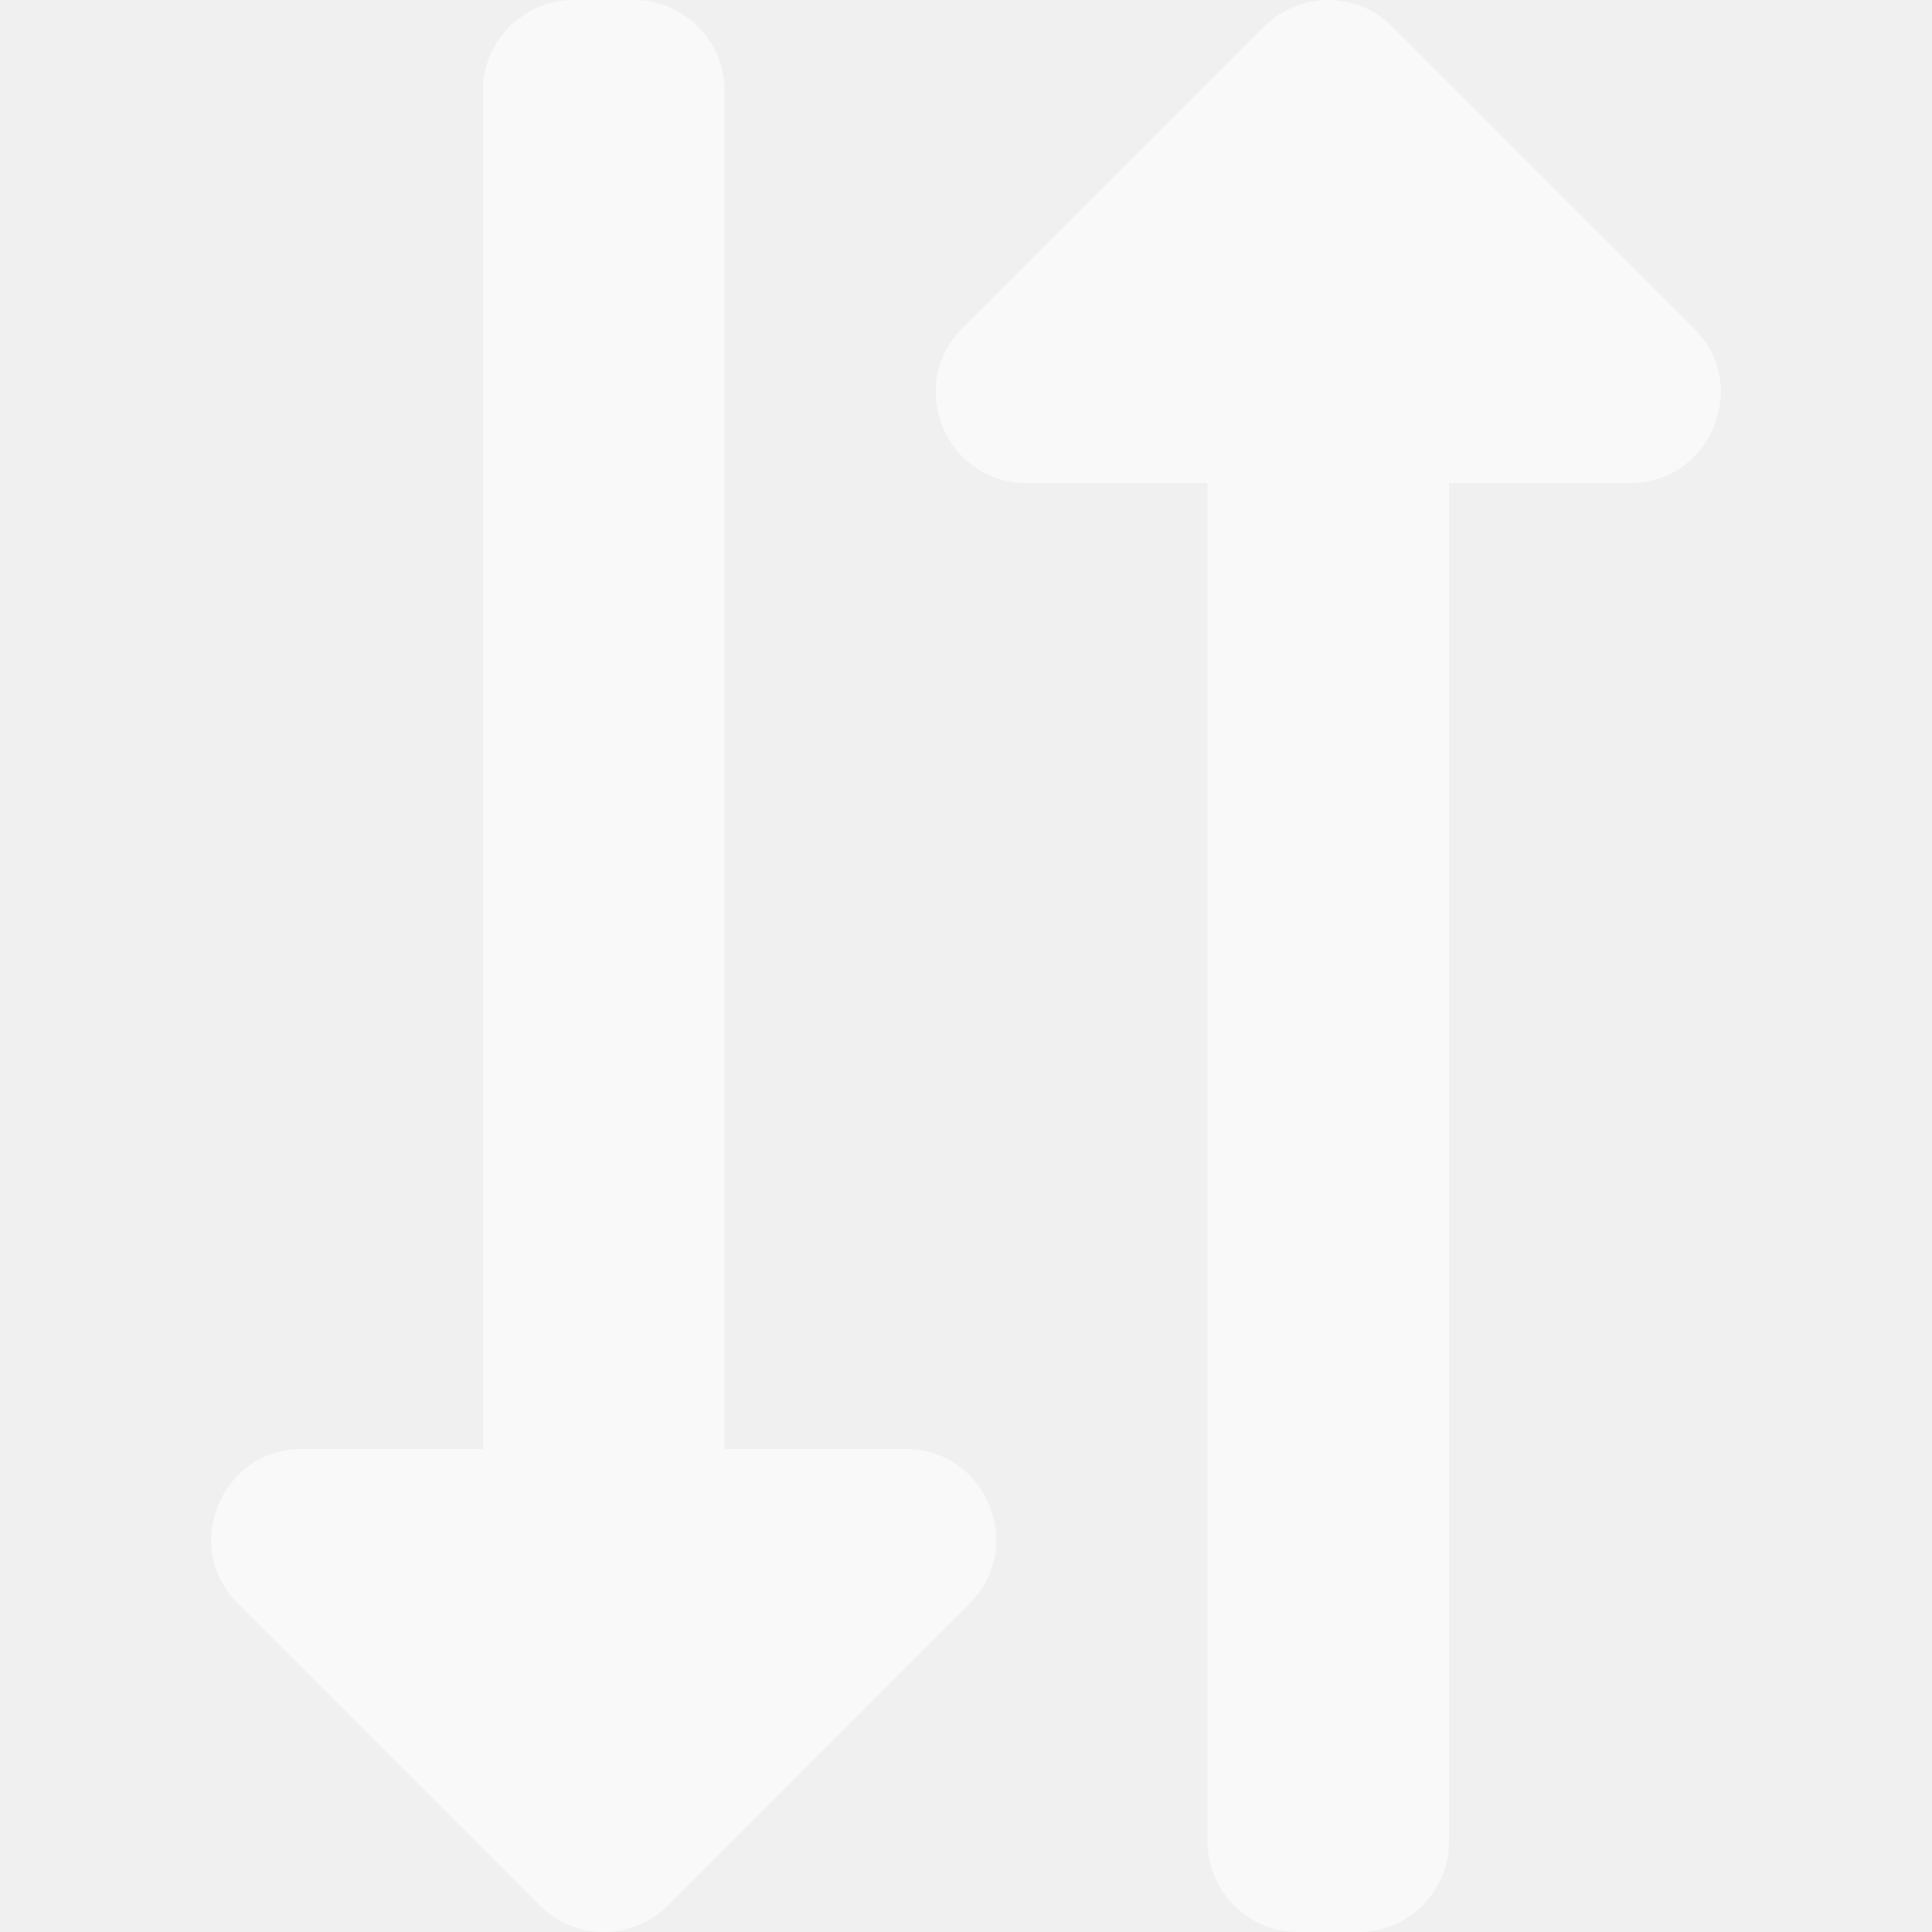
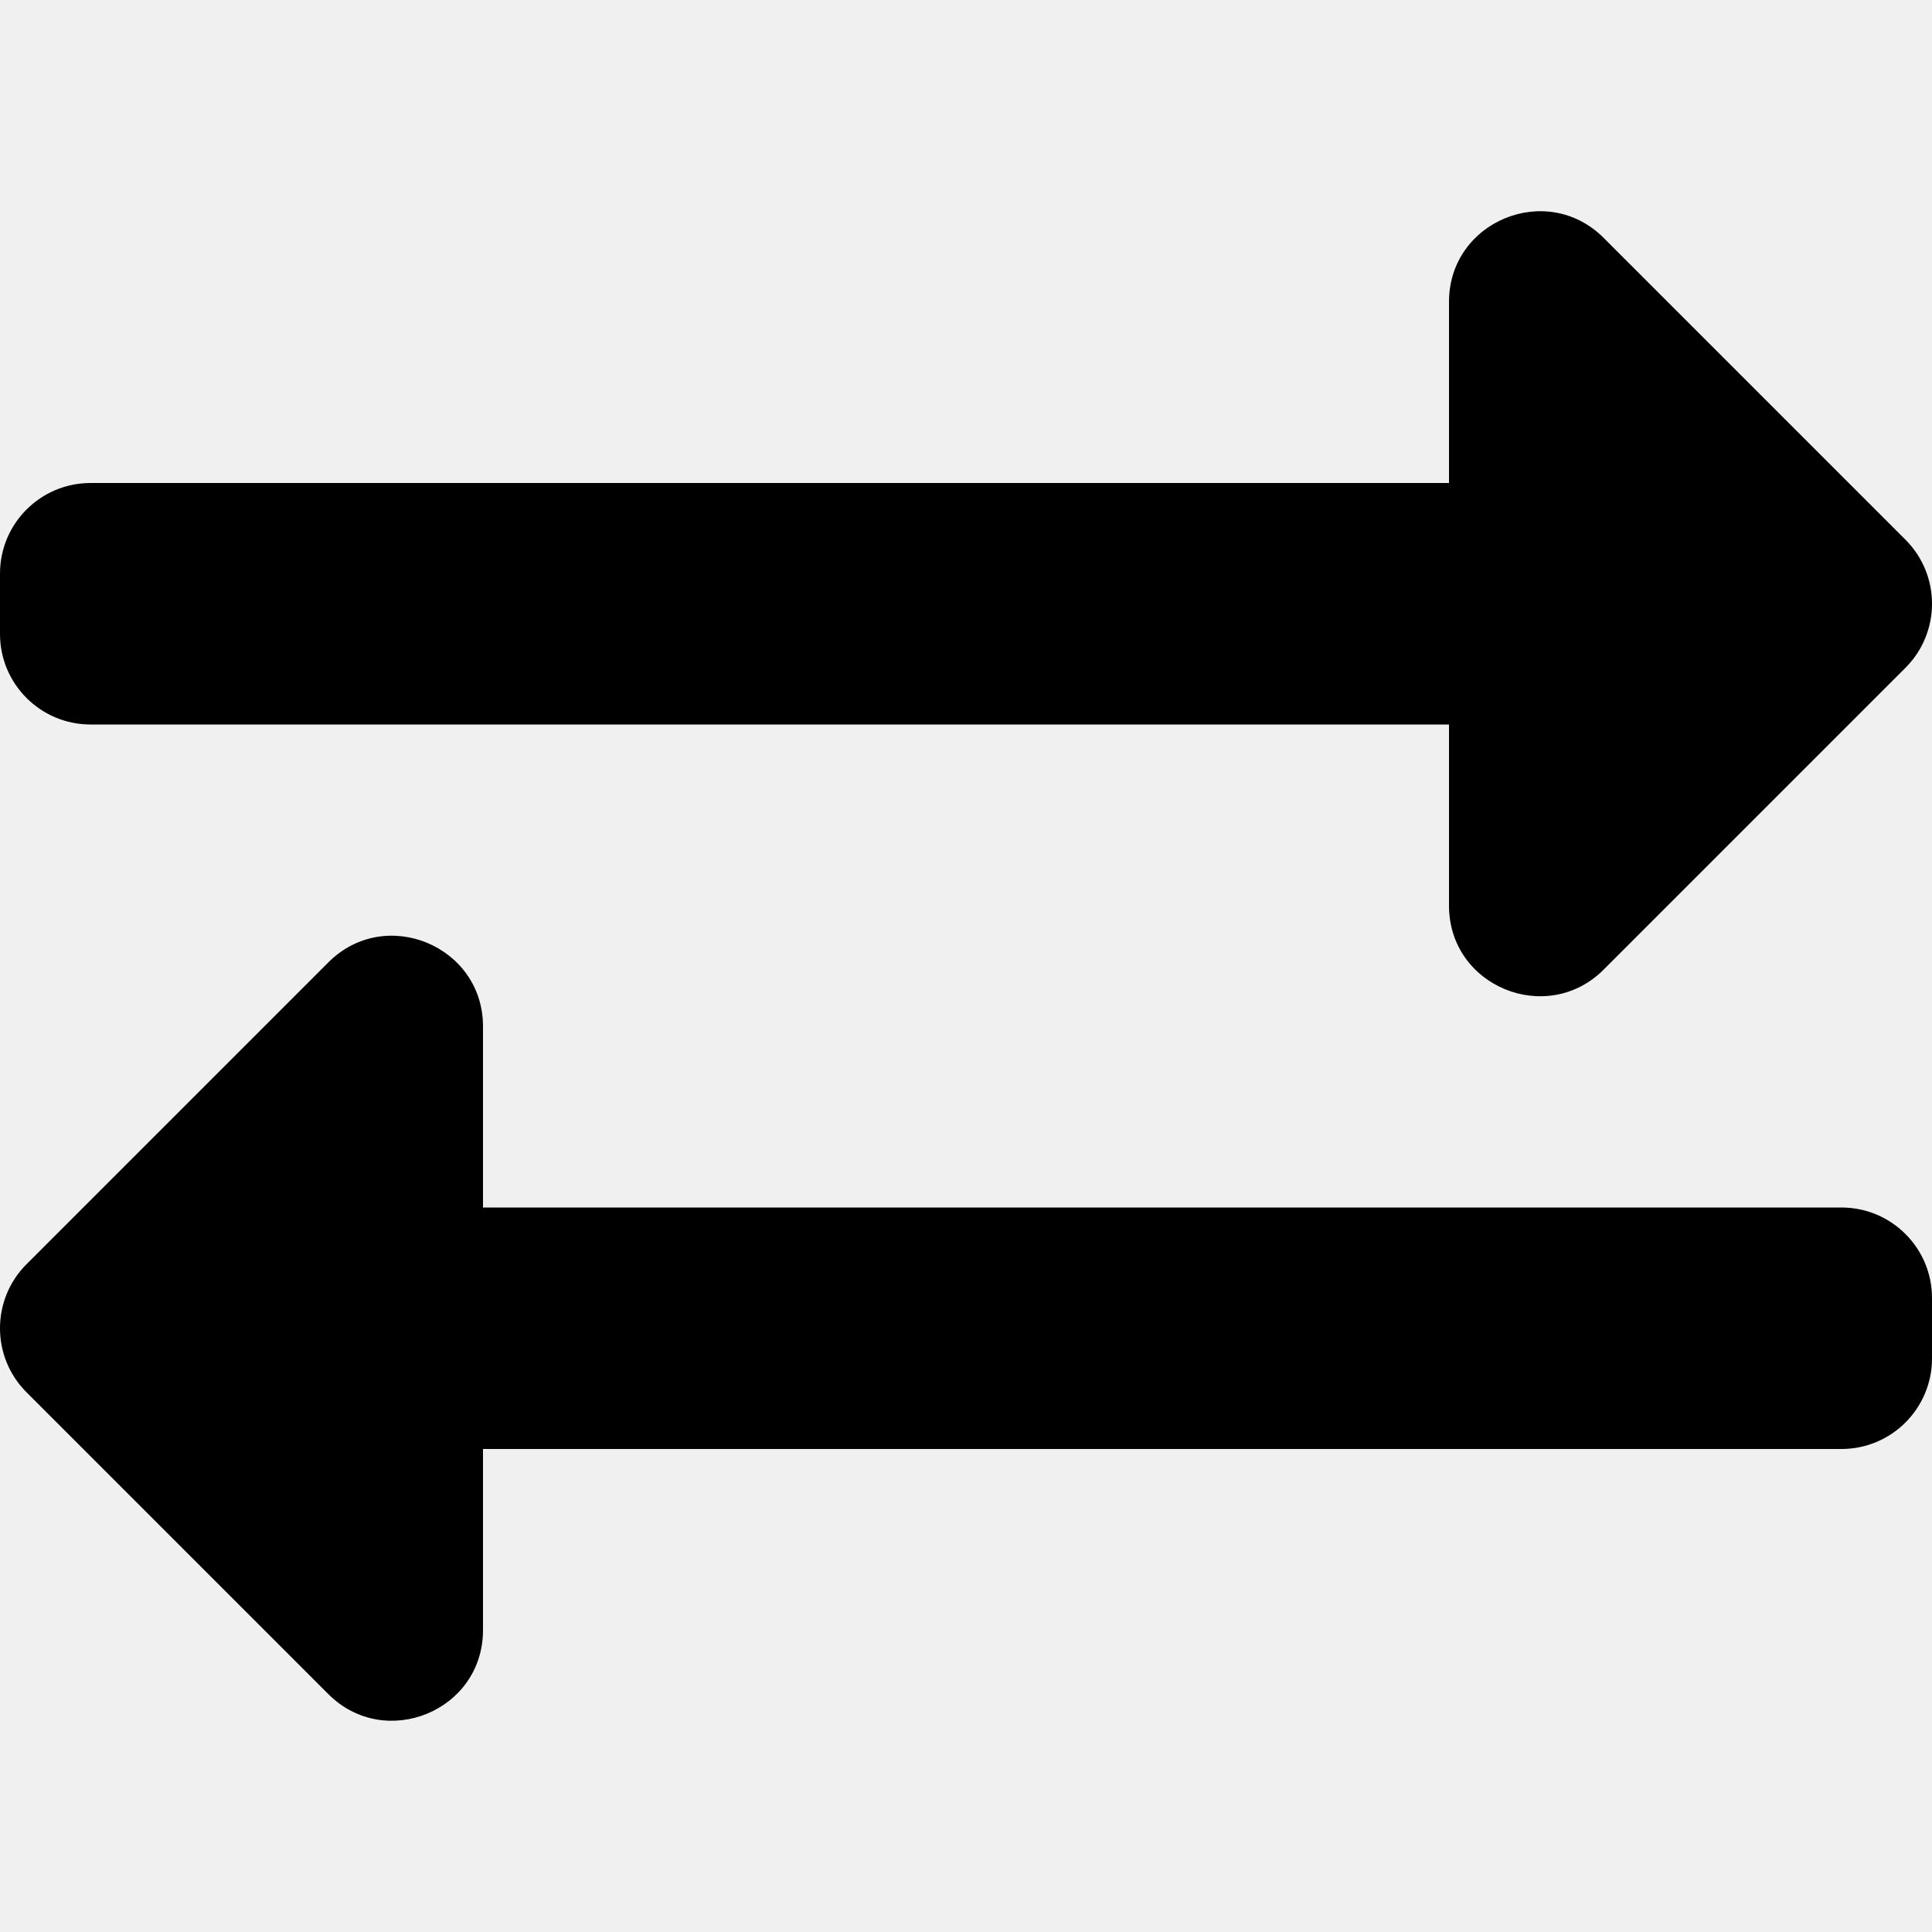
- <svg xmlns="http://www.w3.org/2000/svg" width="23" height="23" viewBox="0 0 23 23" fill="none">
-   <g clip-path="url(#clip0)">
-     <path d="M15.453 23L16.172 23C16.767 23 17.25 22.517 17.25 21.922L17.25 5.75L19.406 5.75C20.366 5.75 20.846 4.587 20.169 3.91L16.575 0.316C16.154 -0.105 15.471 -0.105 15.05 0.316L11.456 3.91C10.782 4.584 11.255 5.75 12.219 5.75L14.375 5.75L14.375 21.922C14.375 22.517 14.858 23 15.453 23ZM8.625 1.078L8.625 17.25L10.781 17.25C11.739 17.25 12.222 18.412 11.543 19.09L7.95 22.684C7.529 23.105 6.846 23.105 6.425 22.684L2.831 19.09C2.156 18.415 2.631 17.25 3.594 17.25L5.75 17.25L5.75 1.078C5.75 0.483 6.233 3.19169e-06 6.828 3.21772e-06L7.547 3.24913e-06C8.142 3.27516e-06 8.625 0.483 8.625 1.078Z" fill="white" fill-opacity="0.6" />
-   </g>
-   <defs>
-     <clipPath id="clip0">
-       <rect width="23" height="23" transform="matrix(4.37114e-08 -1 -1 -4.37114e-08 23 23)" fill="white" />
-     </clipPath>
-   </defs>
+ <svg xmlns="http://www.w3.org/2000/svg" aria-hidden="true" focusable="false" data-prefix="fas" data-icon="exchange-alt" class="svg-inline--fa fa-exchange-alt fa-w-16" role="img" viewBox="0 0 512 512">
+   <path fill="currentColor" d="M0 168v-16c0-13.255 10.745-24 24-24h360V80c0-21.367 25.899-32.042 40.971-16.971l80 80c9.372 9.373 9.372 24.569 0 33.941l-80 80C409.956 271.982 384 261.456 384 240v-48H24c-13.255 0-24-10.745-24-24zm488 152H128v-48c0-21.314-25.862-32.08-40.971-16.971l-80 80c-9.372 9.373-9.372 24.569 0 33.941l80 80C102.057 463.997 128 453.437 128 432v-48h360c13.255 0 24-10.745 24-24v-16c0-13.255-10.745-24-24-24z" />
</svg>
